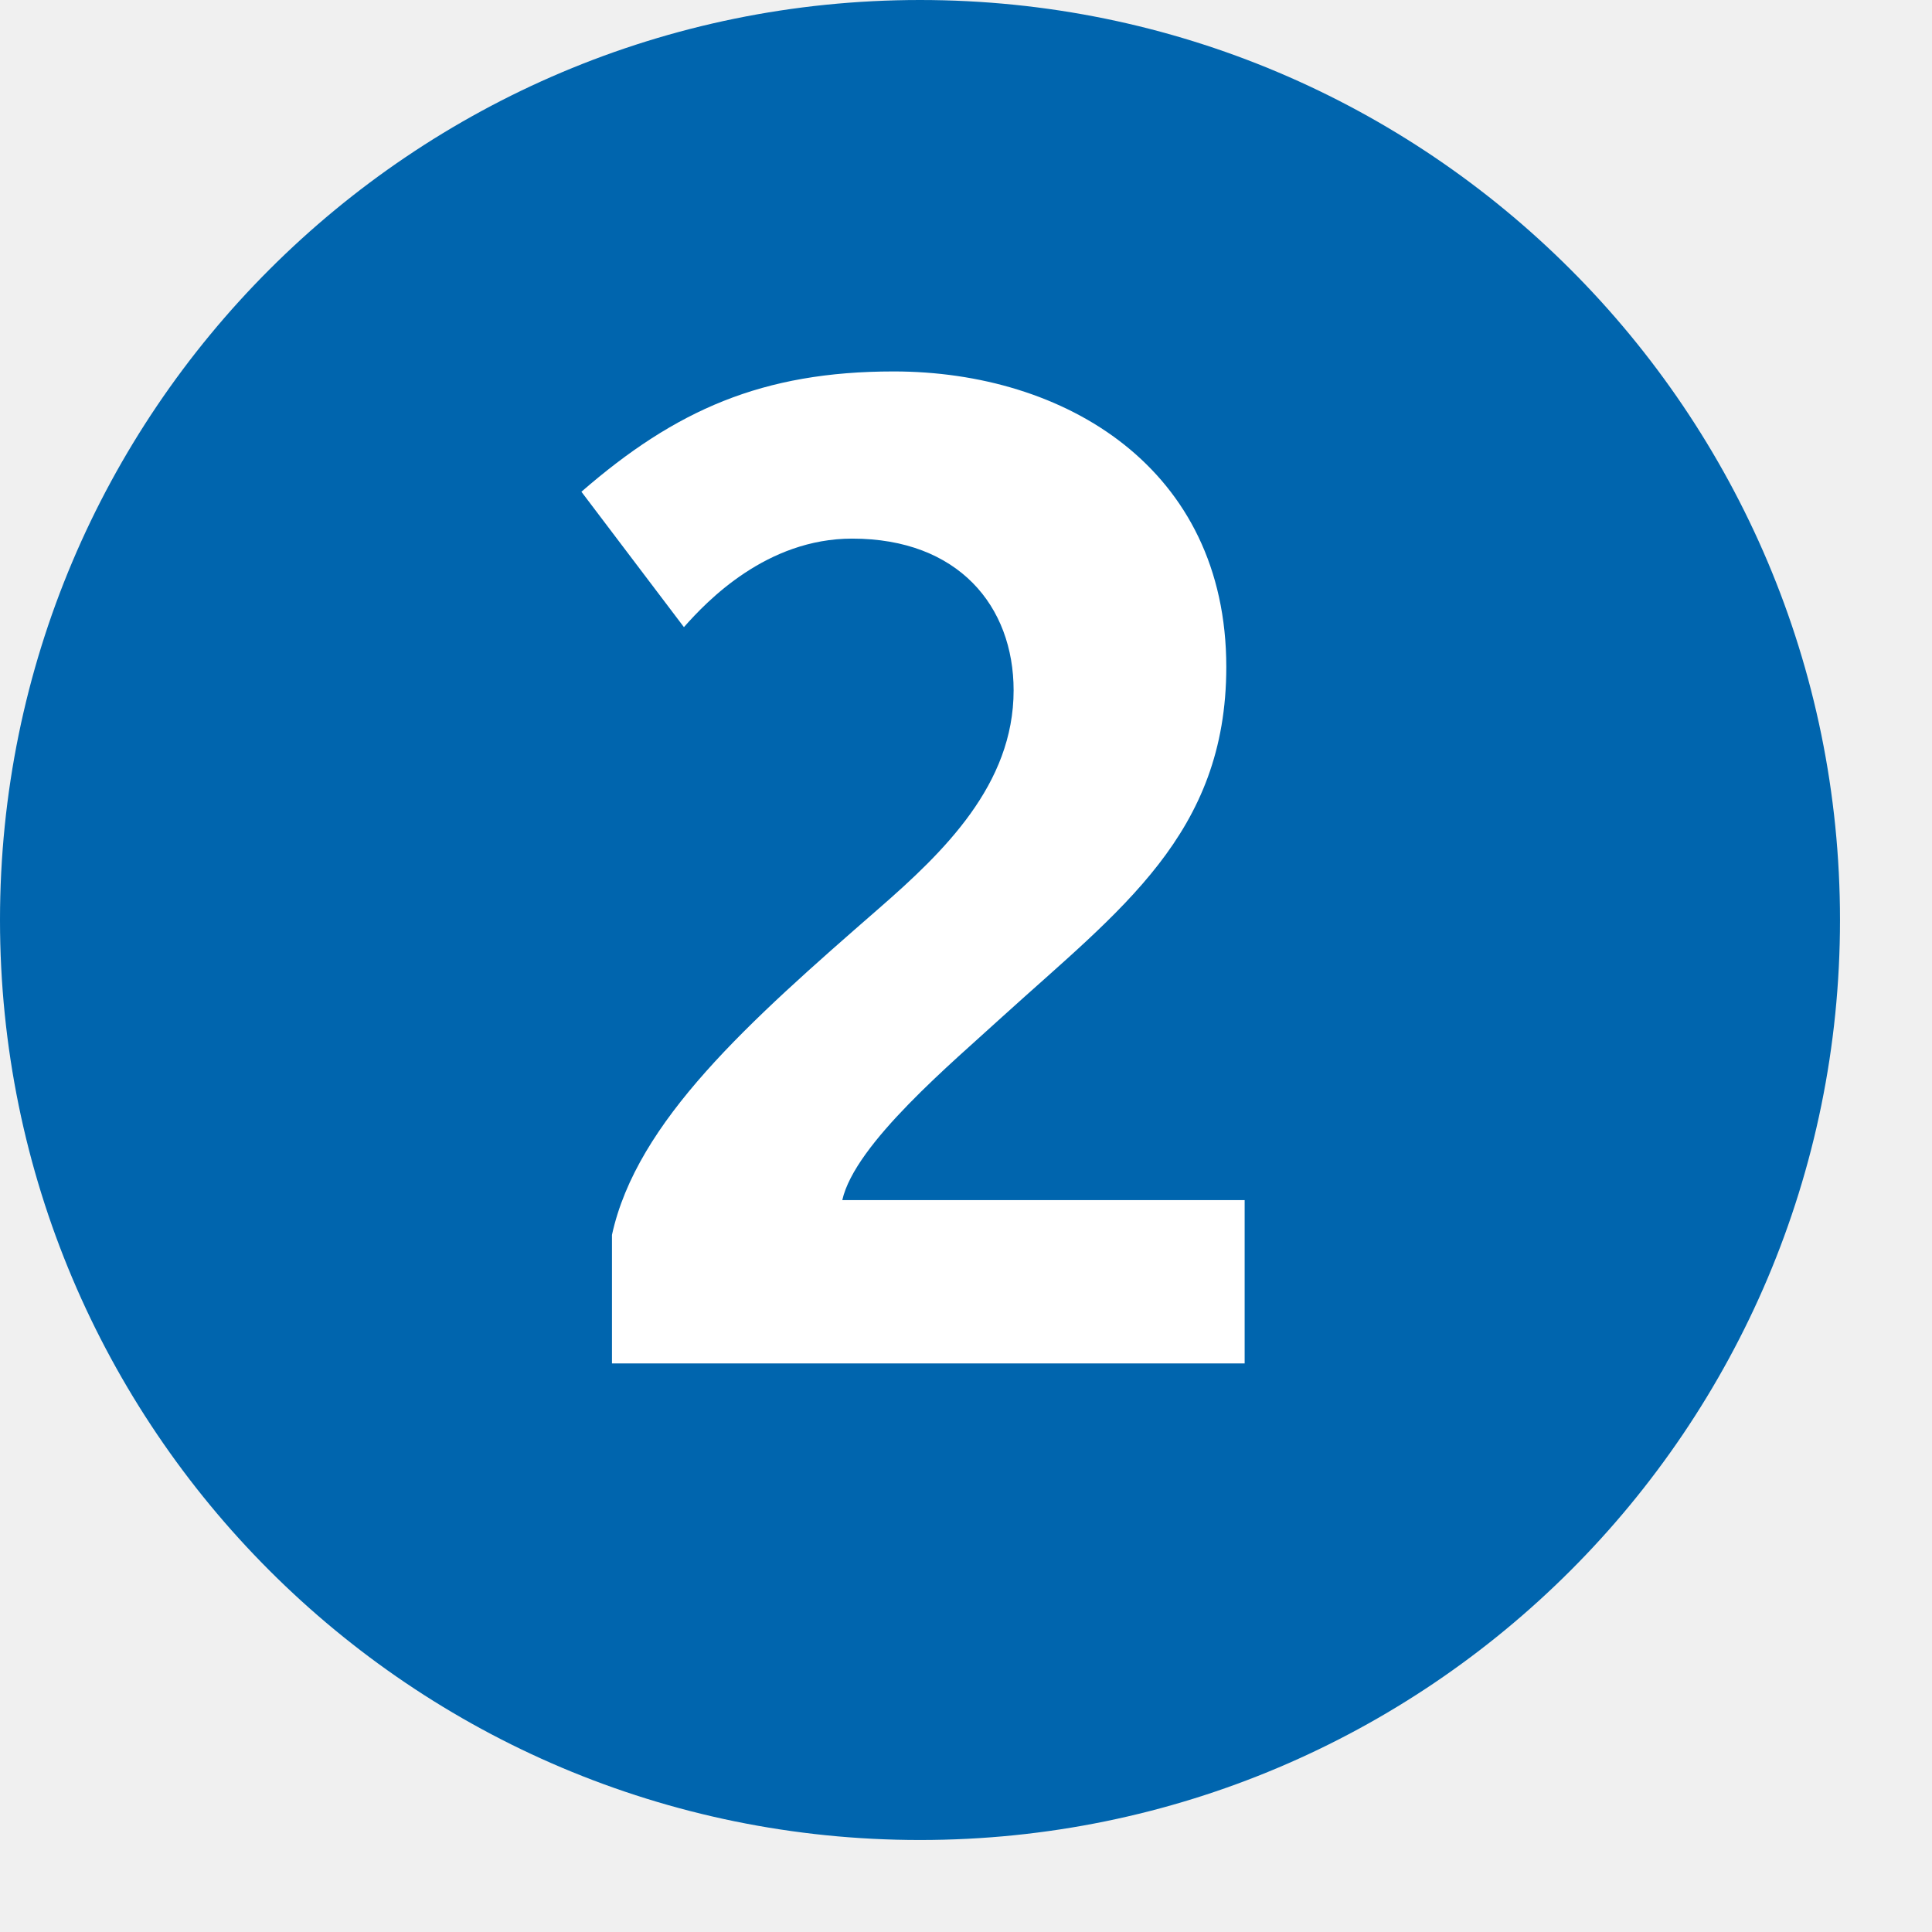
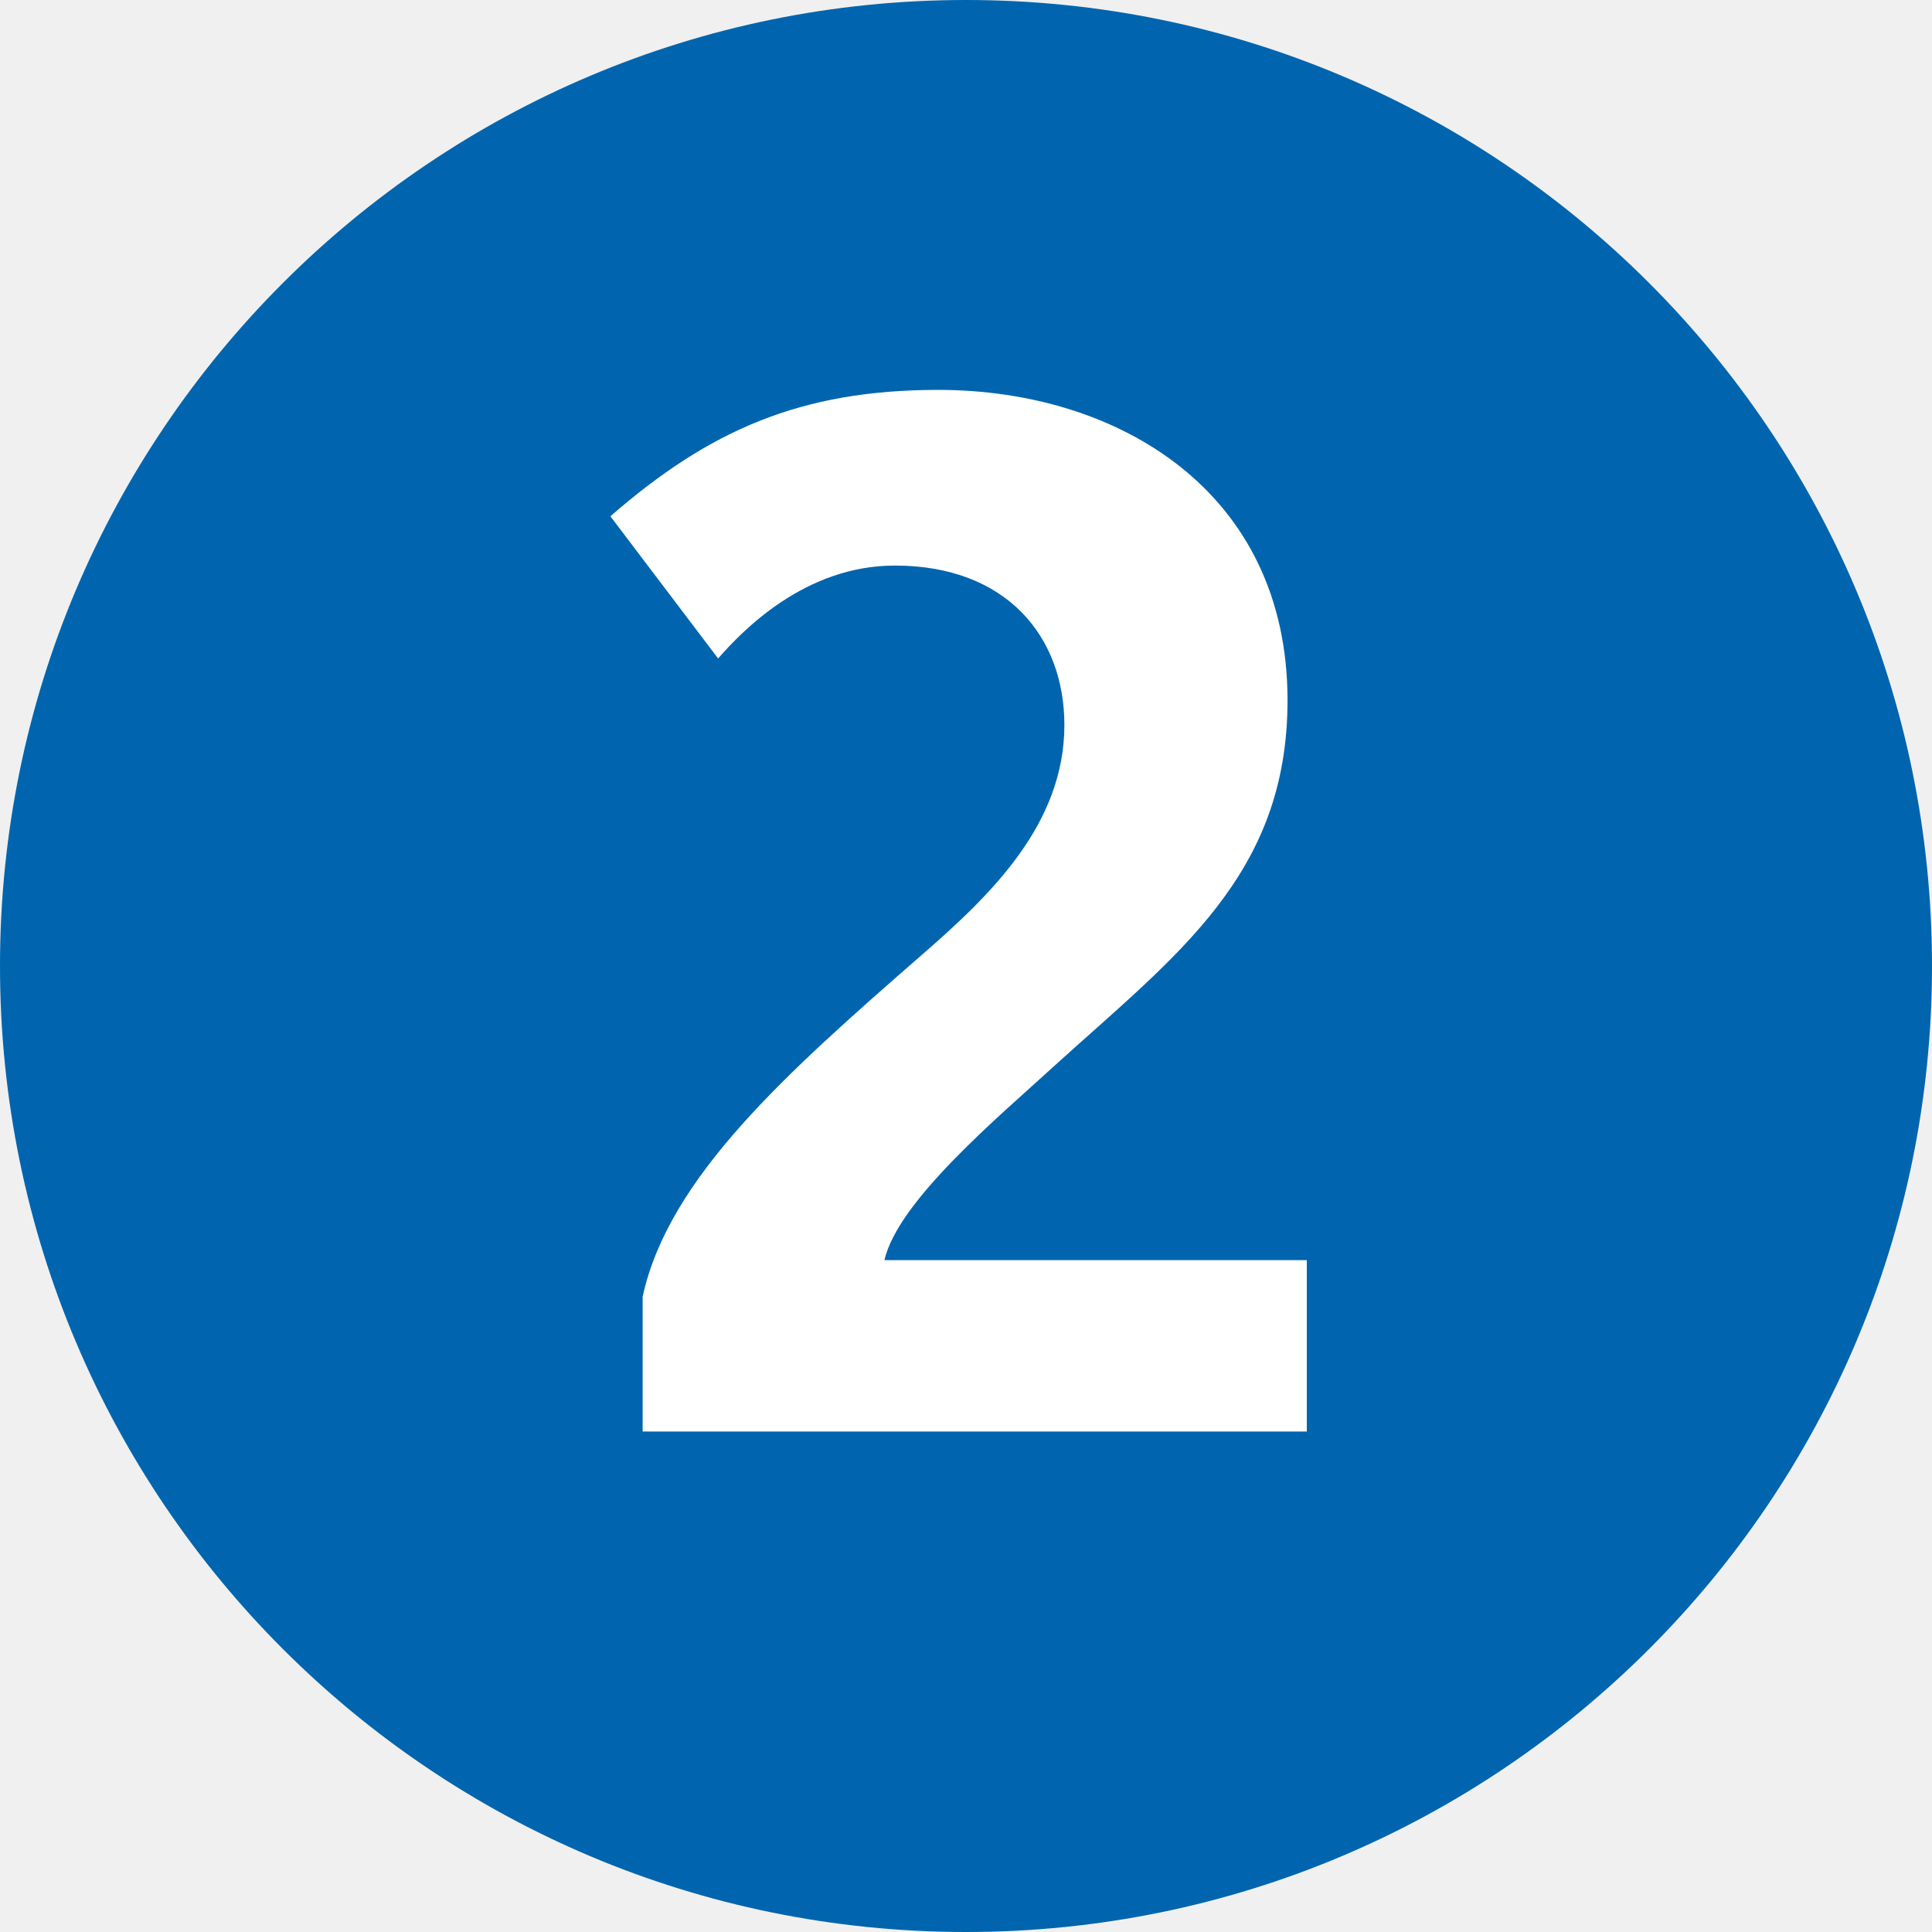
- <svg xmlns="http://www.w3.org/2000/svg" width="1000" height="1000" viewBox="0 0 1050 1050">
-   <circle fill="#0065AE" cx="500" cy="500" r="500" />
-   <path fill="#fff" d="M676.44 740.95v-88.709H457.76c6.888-30.713 60.133-75.035 87.084-99.75 63.855-57.997 121.62-99.188 121.62-190.01 0-108.05-87.678-160.61-180.76-160.61-71.366 0-118.62 20.991-169.72 65.379l55.717 73.585c12.652-14.335 44.975-48.112 91.434-48.112 57.76 0 87.742 36.776 87.742 82.482 0 51.209-38.023 87.854-73.344 118.63-70.709 61.59-131.47 115.57-144.94 177.29v69.861h343.851" />
+ <svg xmlns="http://www.w3.org/2000/svg" version="1.1" id="Calque_1" x="0px" y="0px" viewBox="0 0 952.4 952.4" style="enable-background:new 0 0 952.4 952.4;" xml:space="preserve">
+   <style type="text/css">
+ 	.st0{fill:#0065AE;}
+ 	.st1{fill:#FFFFFF;}
+ </style>
+   <circle class="st0" cx="476.2" cy="476.2" r="476.2" />
+   <path class="st1" d="M644.2,705.7v-84.5H436c6.6-29.3,57.3-71.5,82.9-95c60.8-55.2,115.8-94.5,115.8-181c0-102.9-83.5-153-172.2-153  c-68,0-113,20-161.6,62.3l53.1,70.1c12-13.7,42.8-45.8,87.1-45.8c55,0,83.6,35,83.6,78.6c0,48.8-36.2,83.7-69.9,113  c-67.3,58.7-125.2,110.1-138,168.8v66.5L644.2,705.7" />
</svg>
